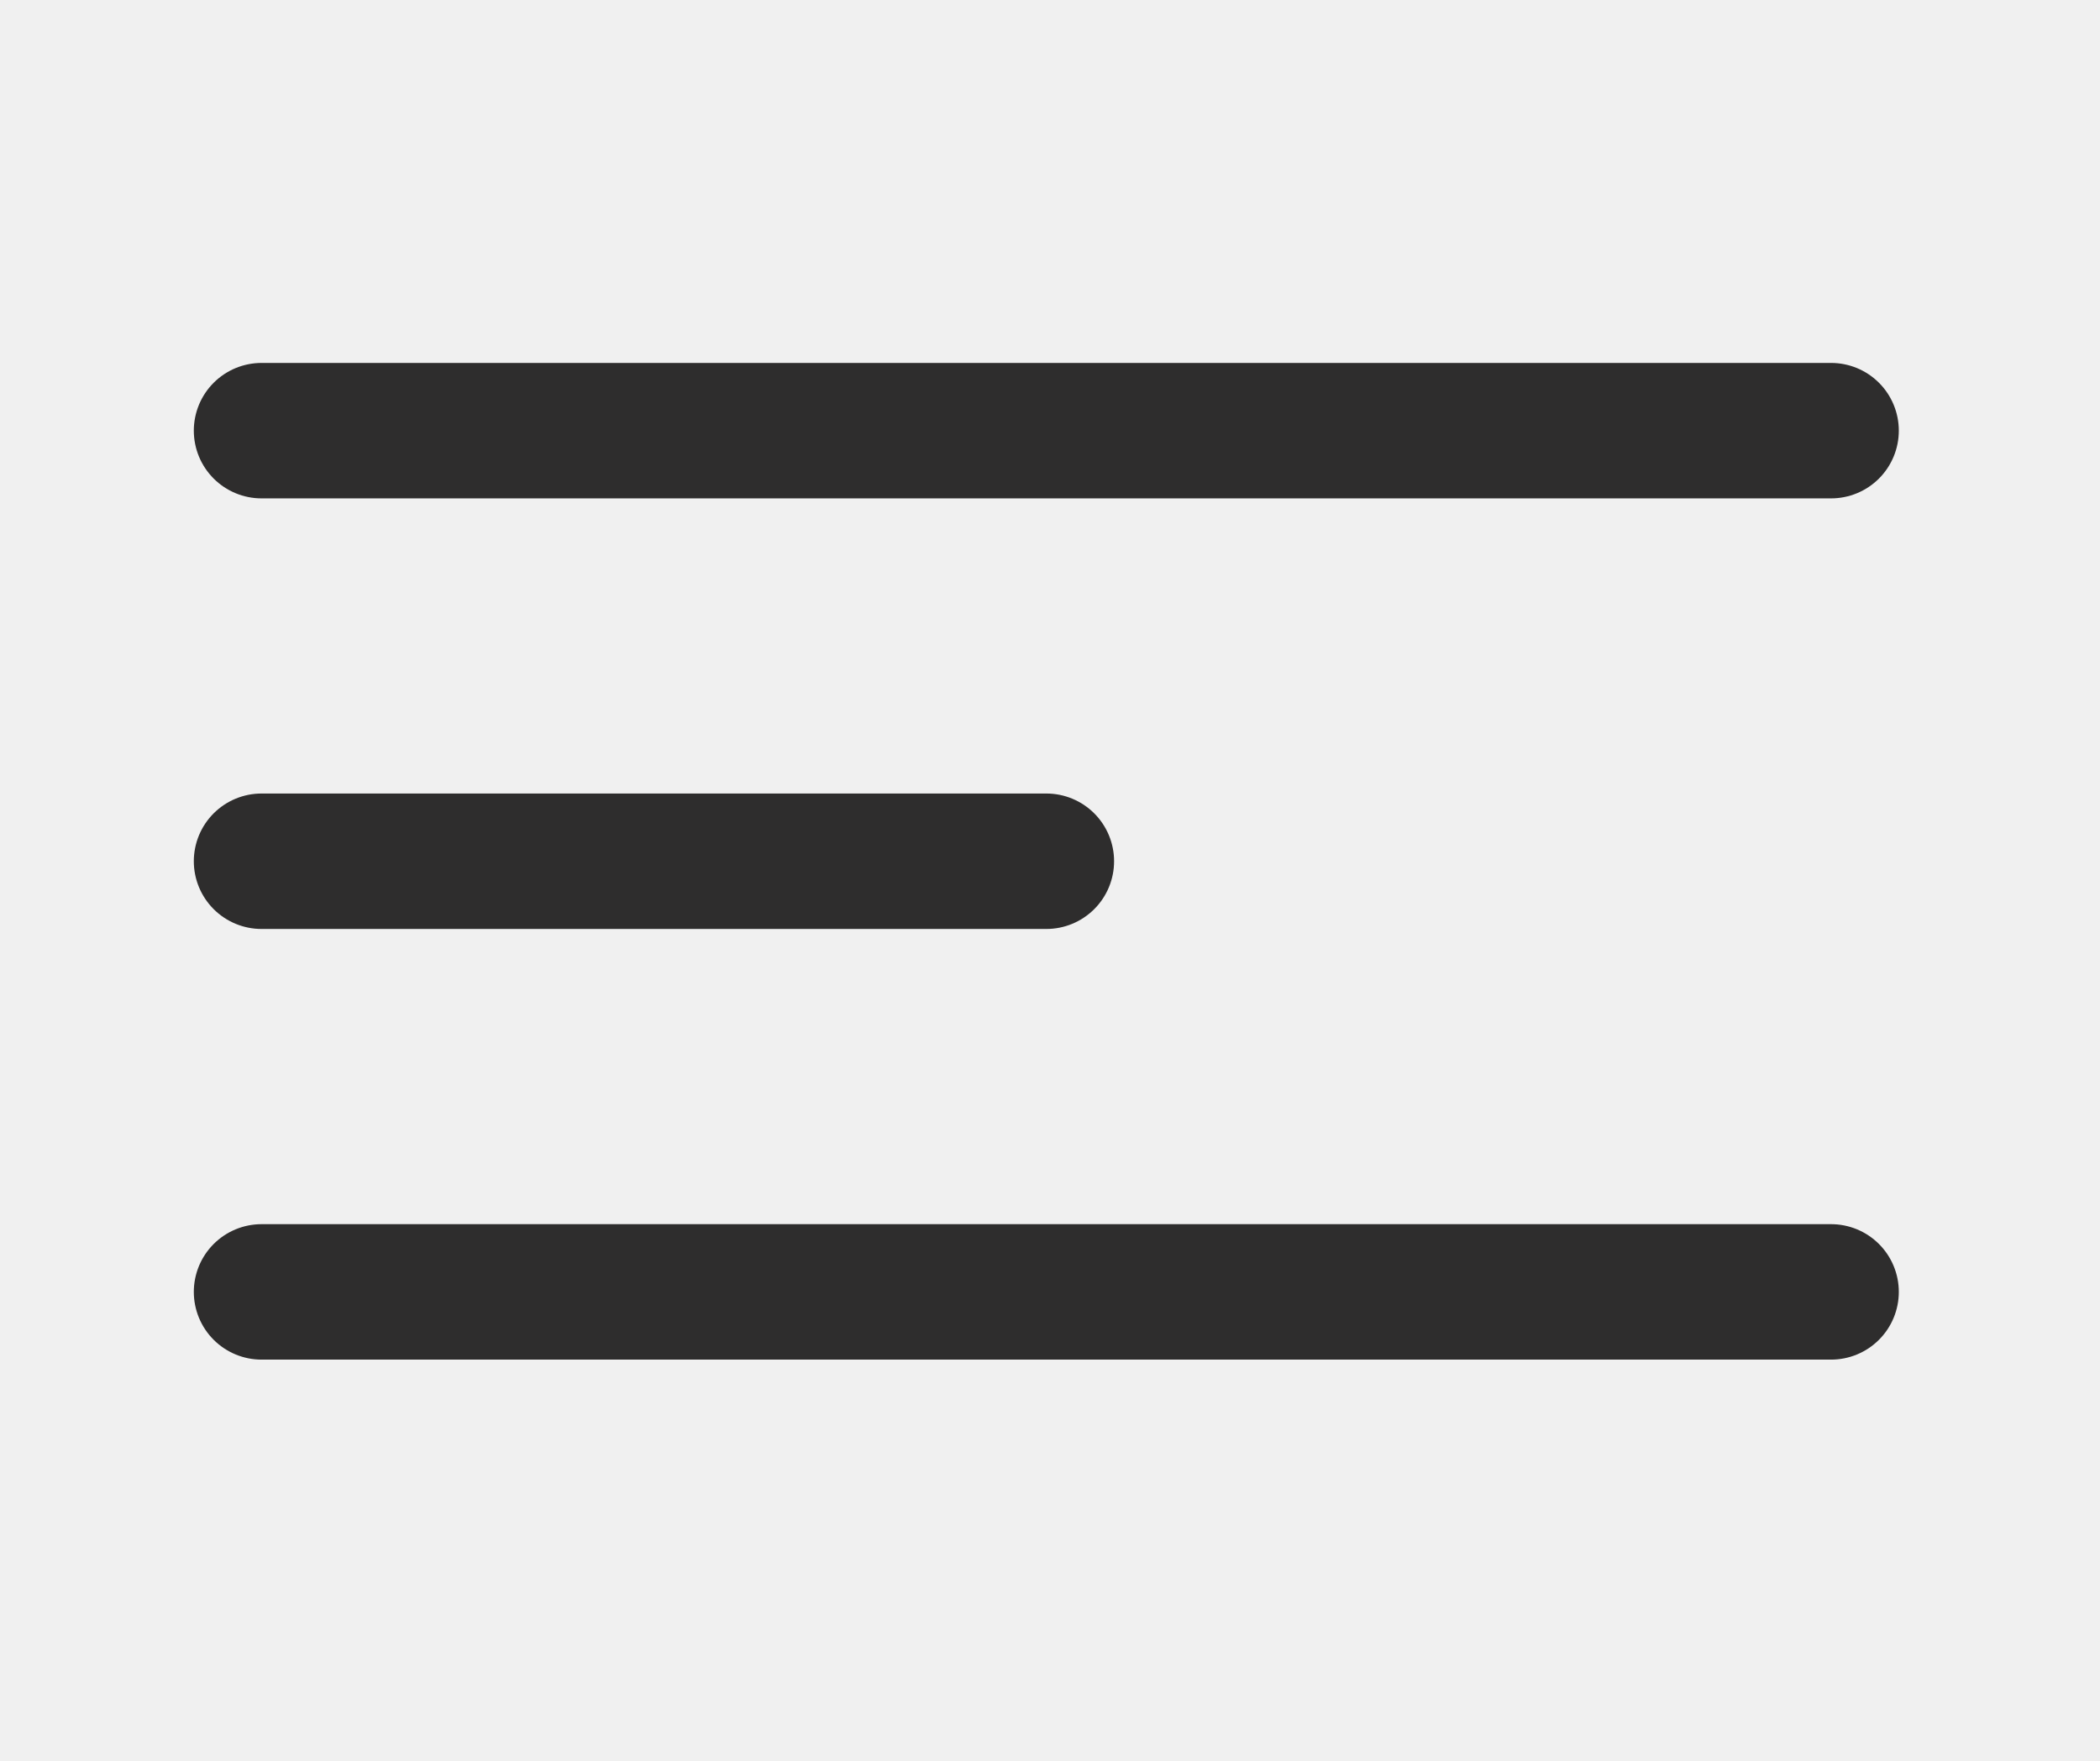
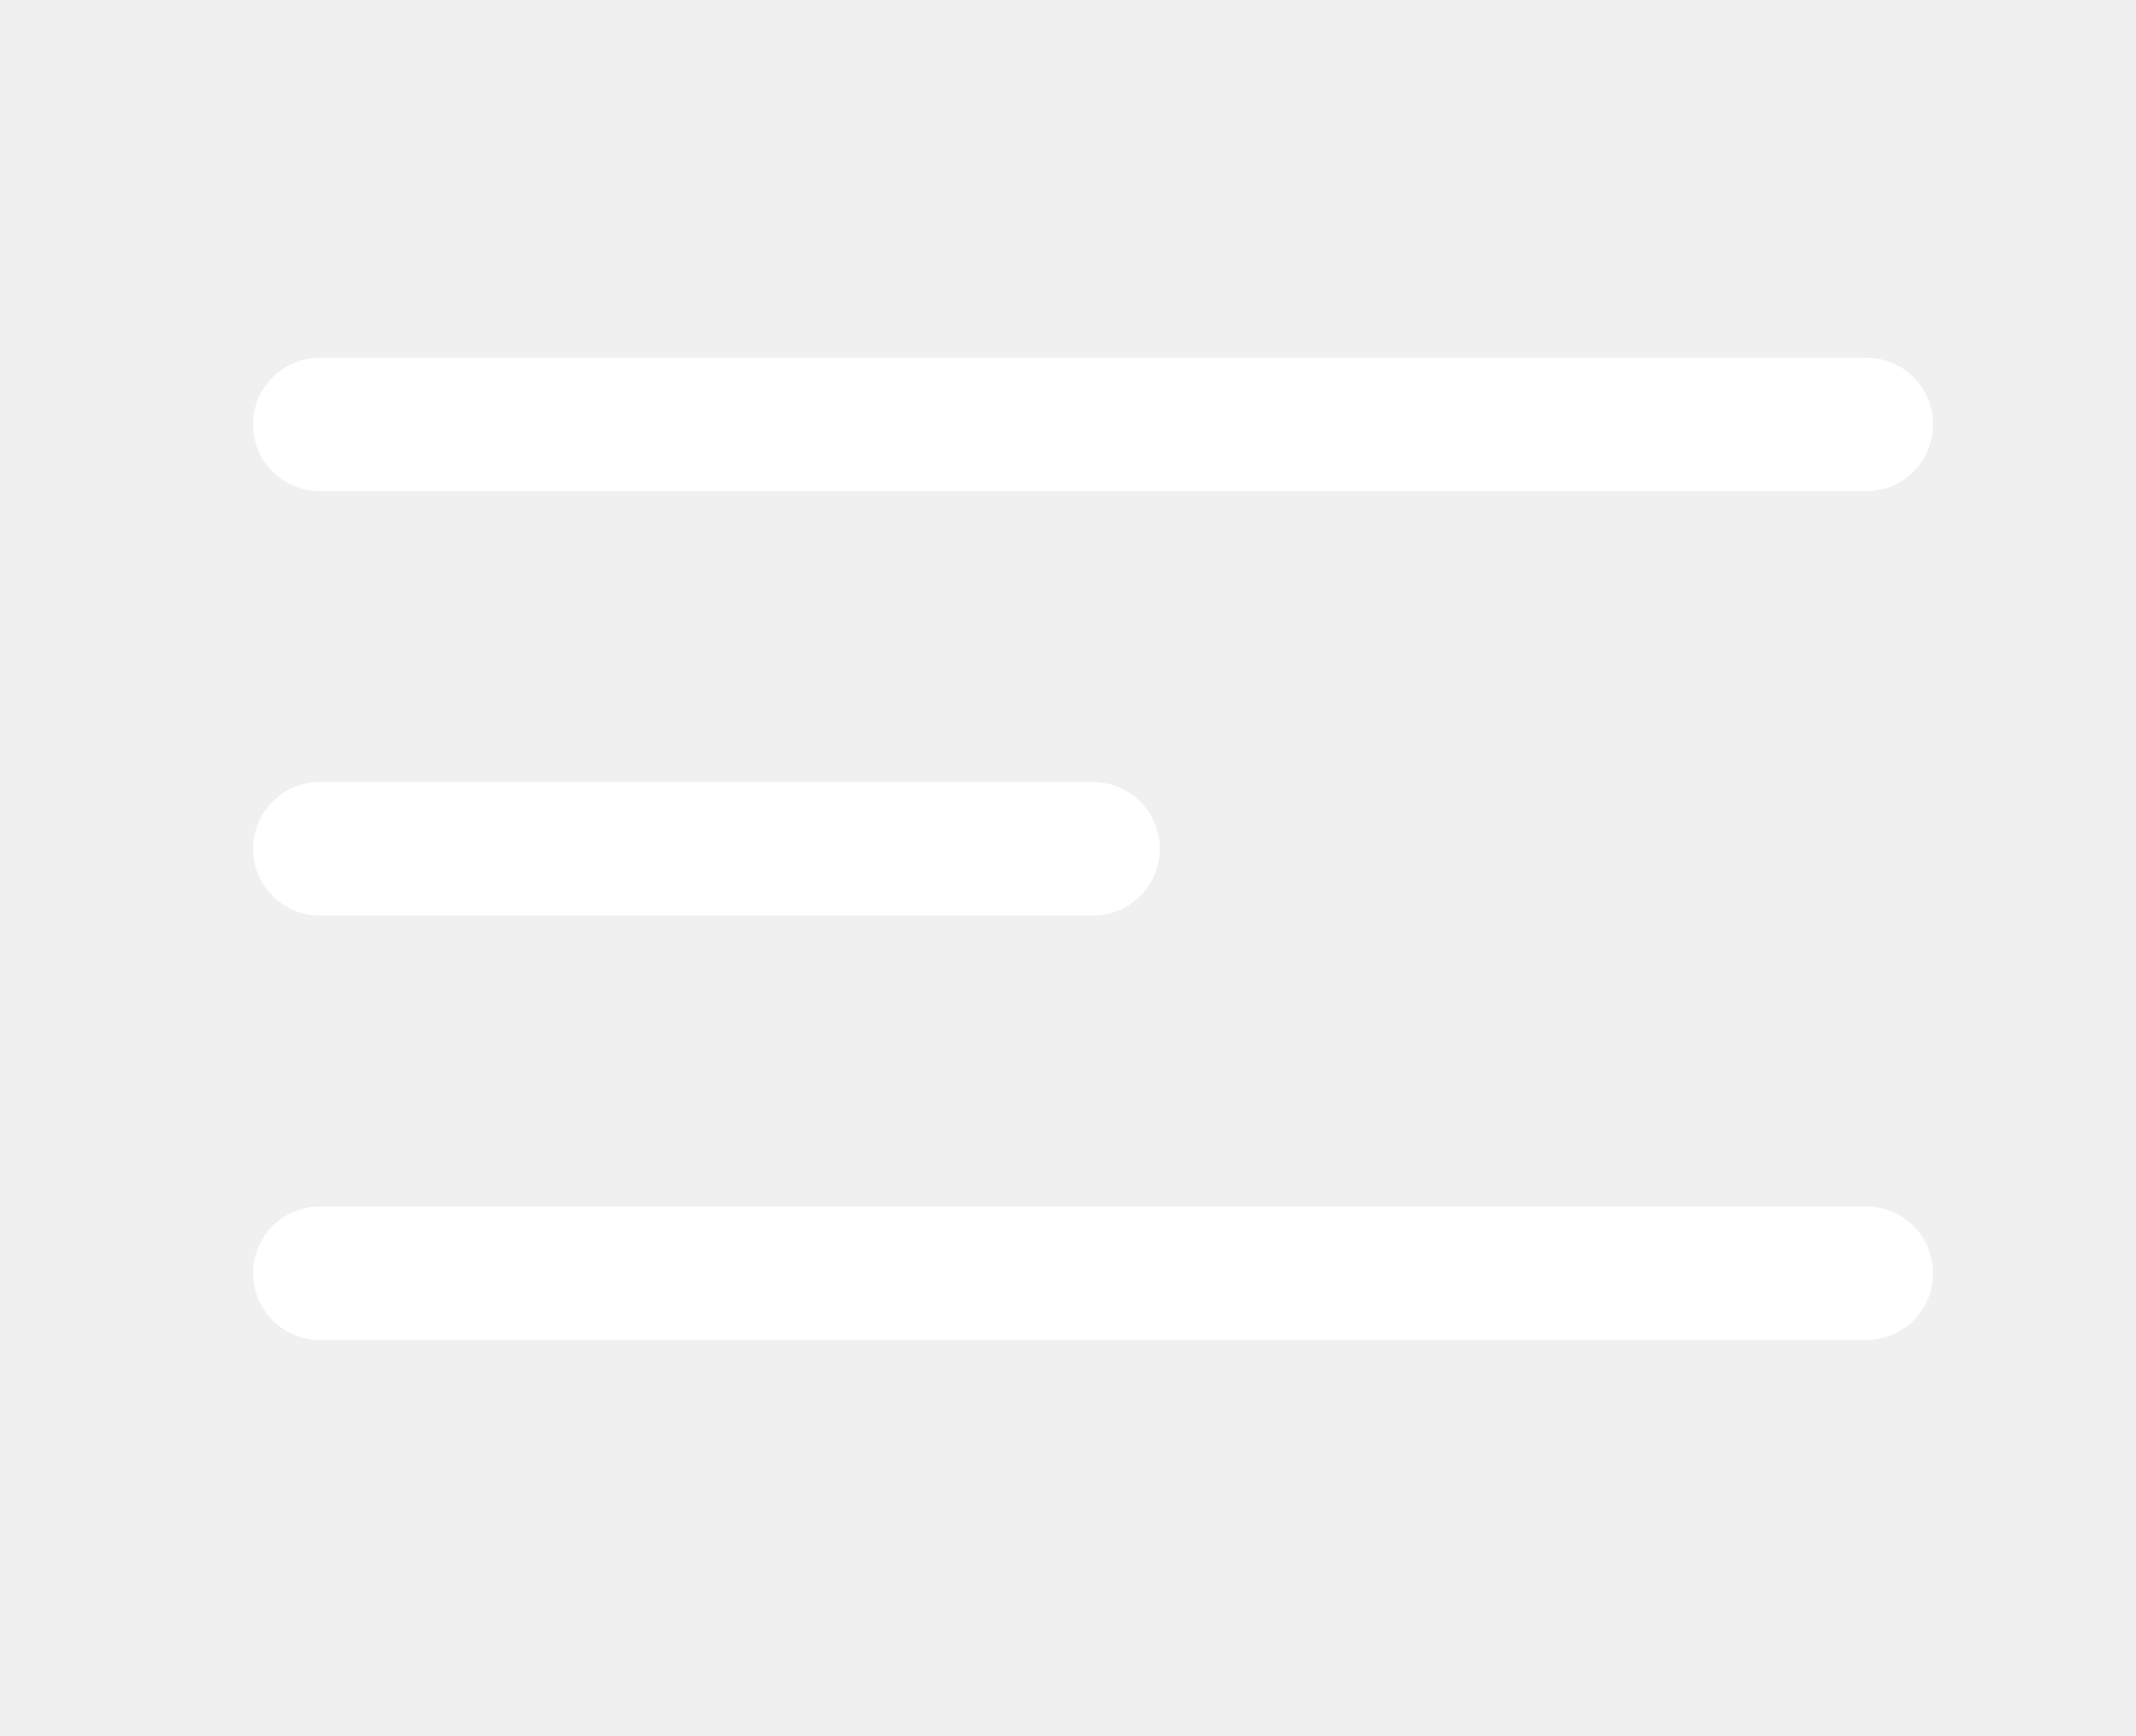
- <svg xmlns="http://www.w3.org/2000/svg" width="31" height="26" viewBox="0 0 31 26" fill="none">
-   <path d="M3.861 12.717H15.446" stroke="#2E2D2D" stroke-width="2" stroke-linecap="round" stroke-linejoin="round" />
-   <path d="M3.861 6.359H27.03" stroke="#2E2D2D" stroke-width="2" stroke-linecap="round" stroke-linejoin="round" />
-   <path d="M3.861 19.076H27.03" stroke="#2E2D2D" stroke-width="2" stroke-linecap="round" stroke-linejoin="round" />
+ <svg xmlns="http://www.w3.org/2000/svg" width="32" height="26" viewBox="0 0 32 26" fill="none">
+   <path d="M4.791 12.717H16.375" stroke="white" stroke-width="2" stroke-linecap="round" stroke-linejoin="round" />
+   <path d="M4.791 6.359H27.96" stroke="white" stroke-width="2" stroke-linecap="round" stroke-linejoin="round" />
+   <path d="M4.791 19.076H27.96" stroke="white" stroke-width="2" stroke-linecap="round" stroke-linejoin="round" />
</svg>
